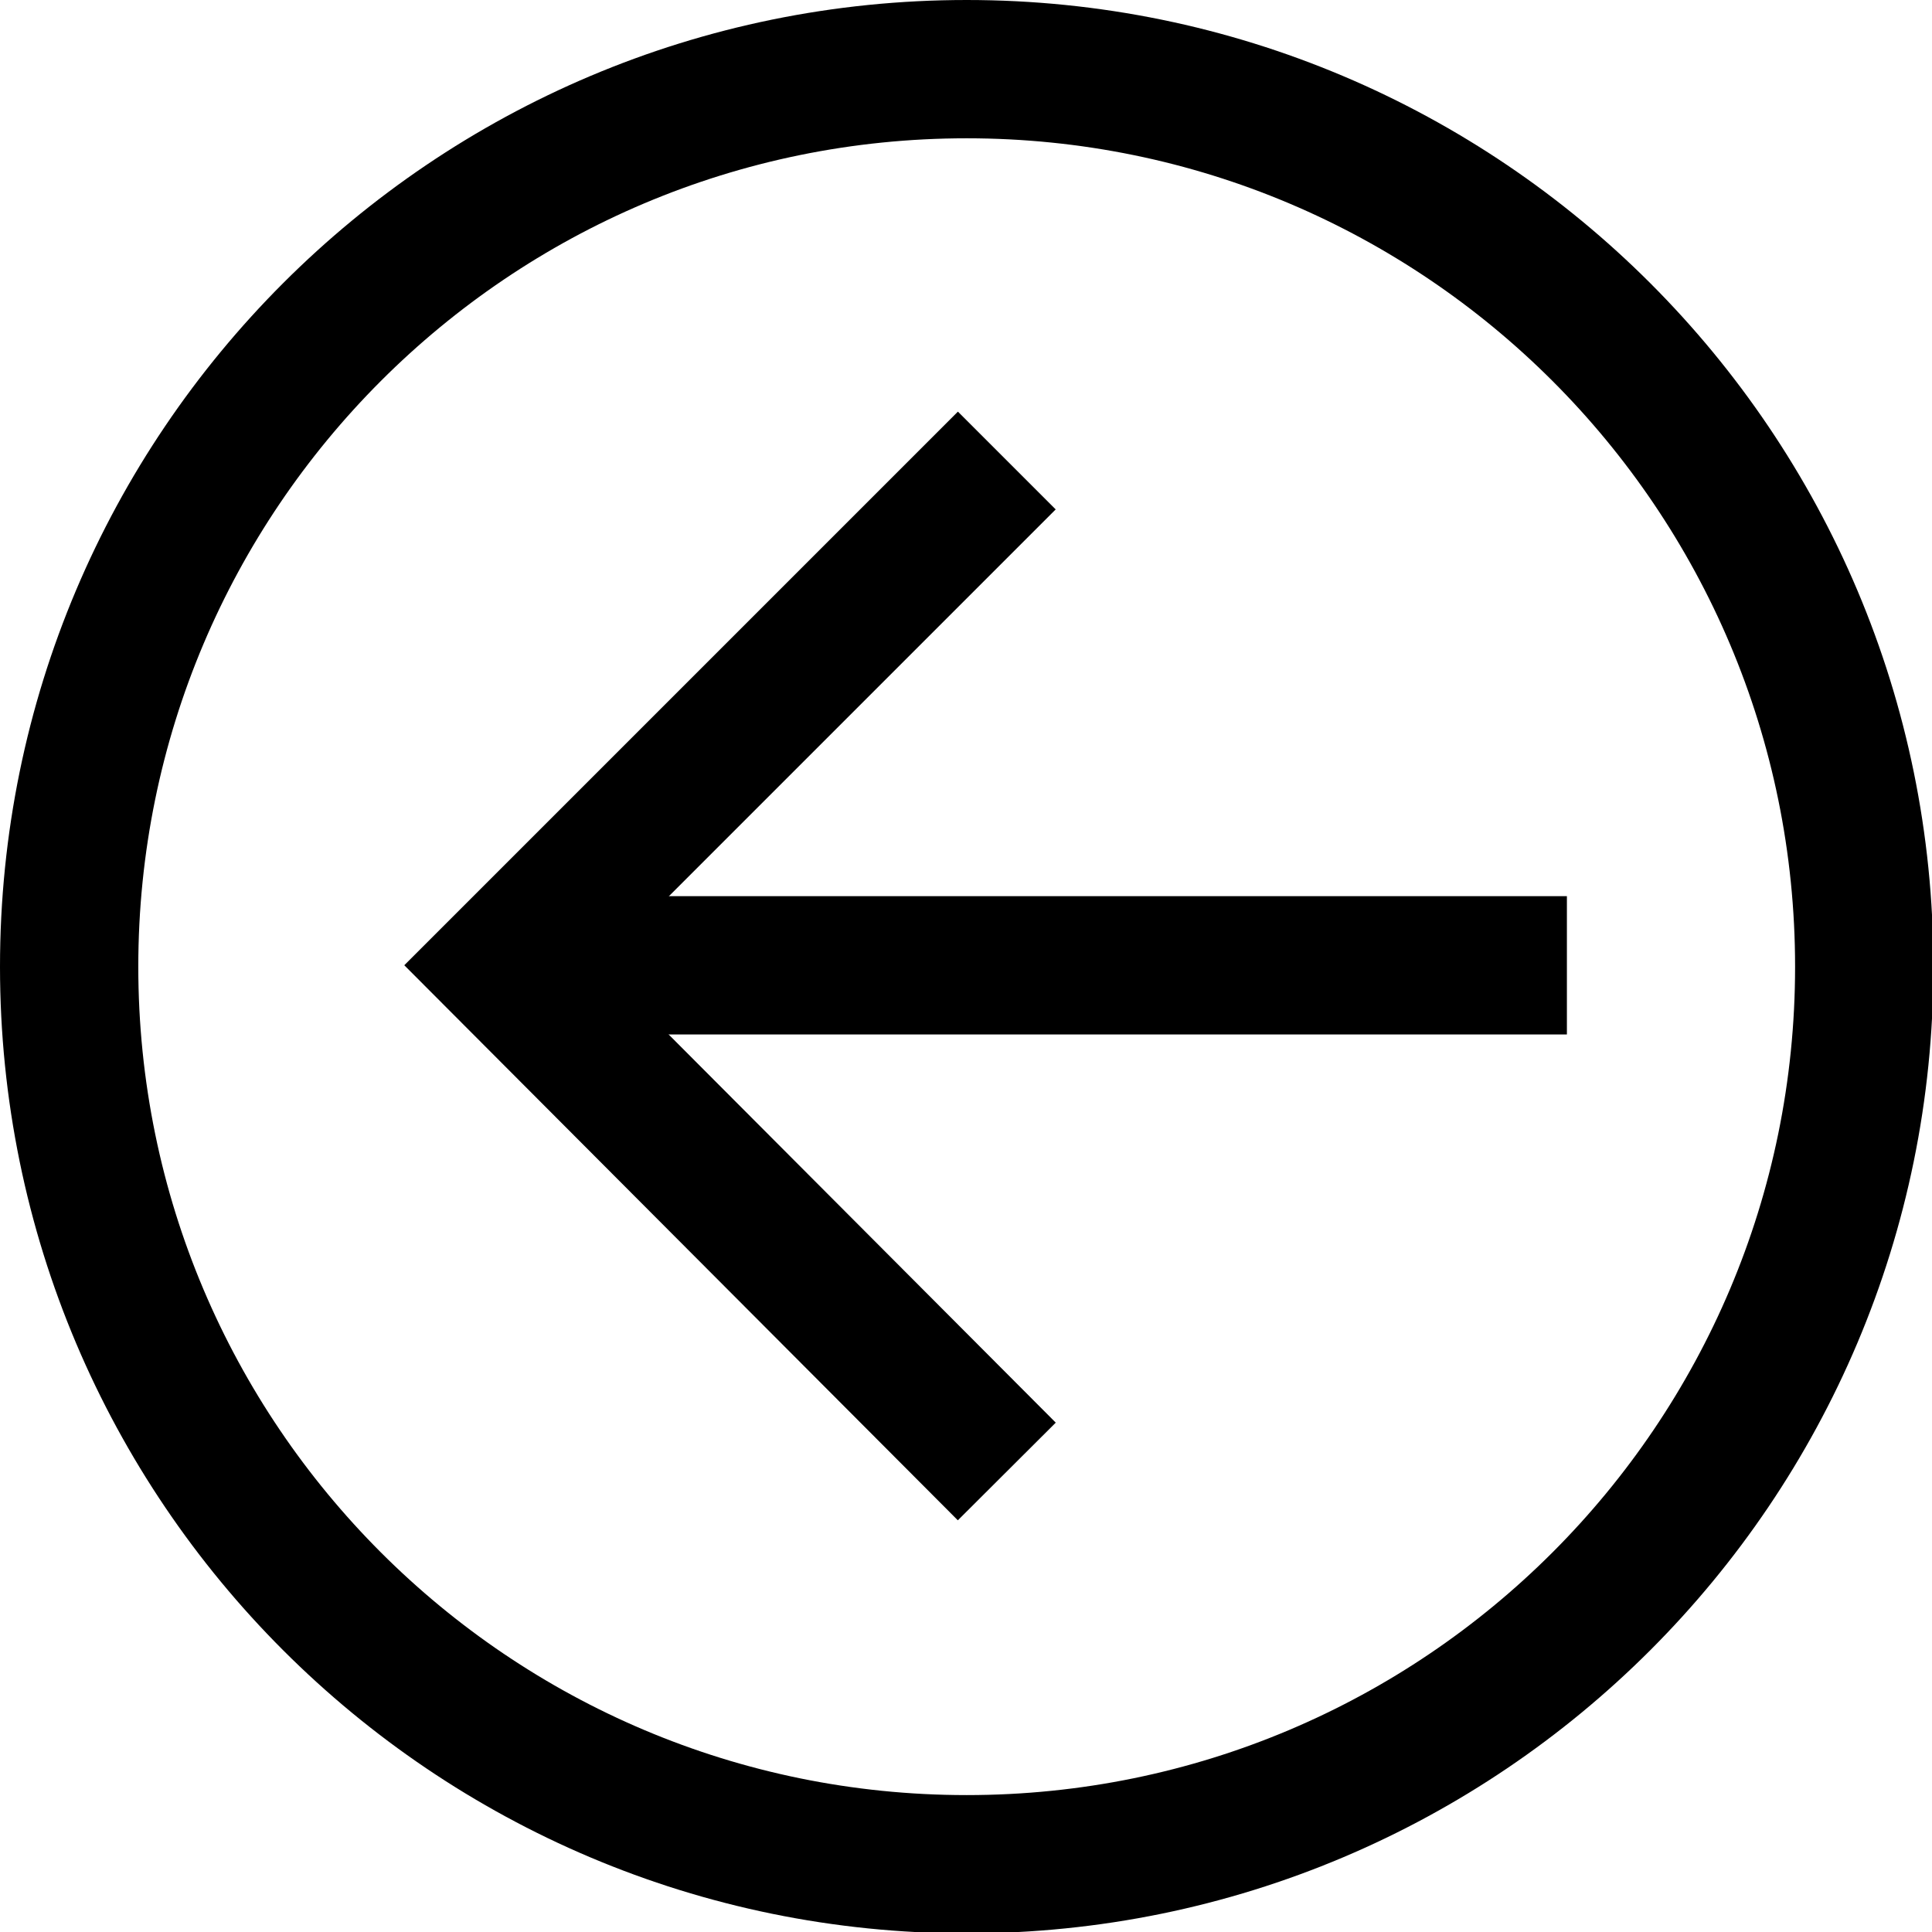
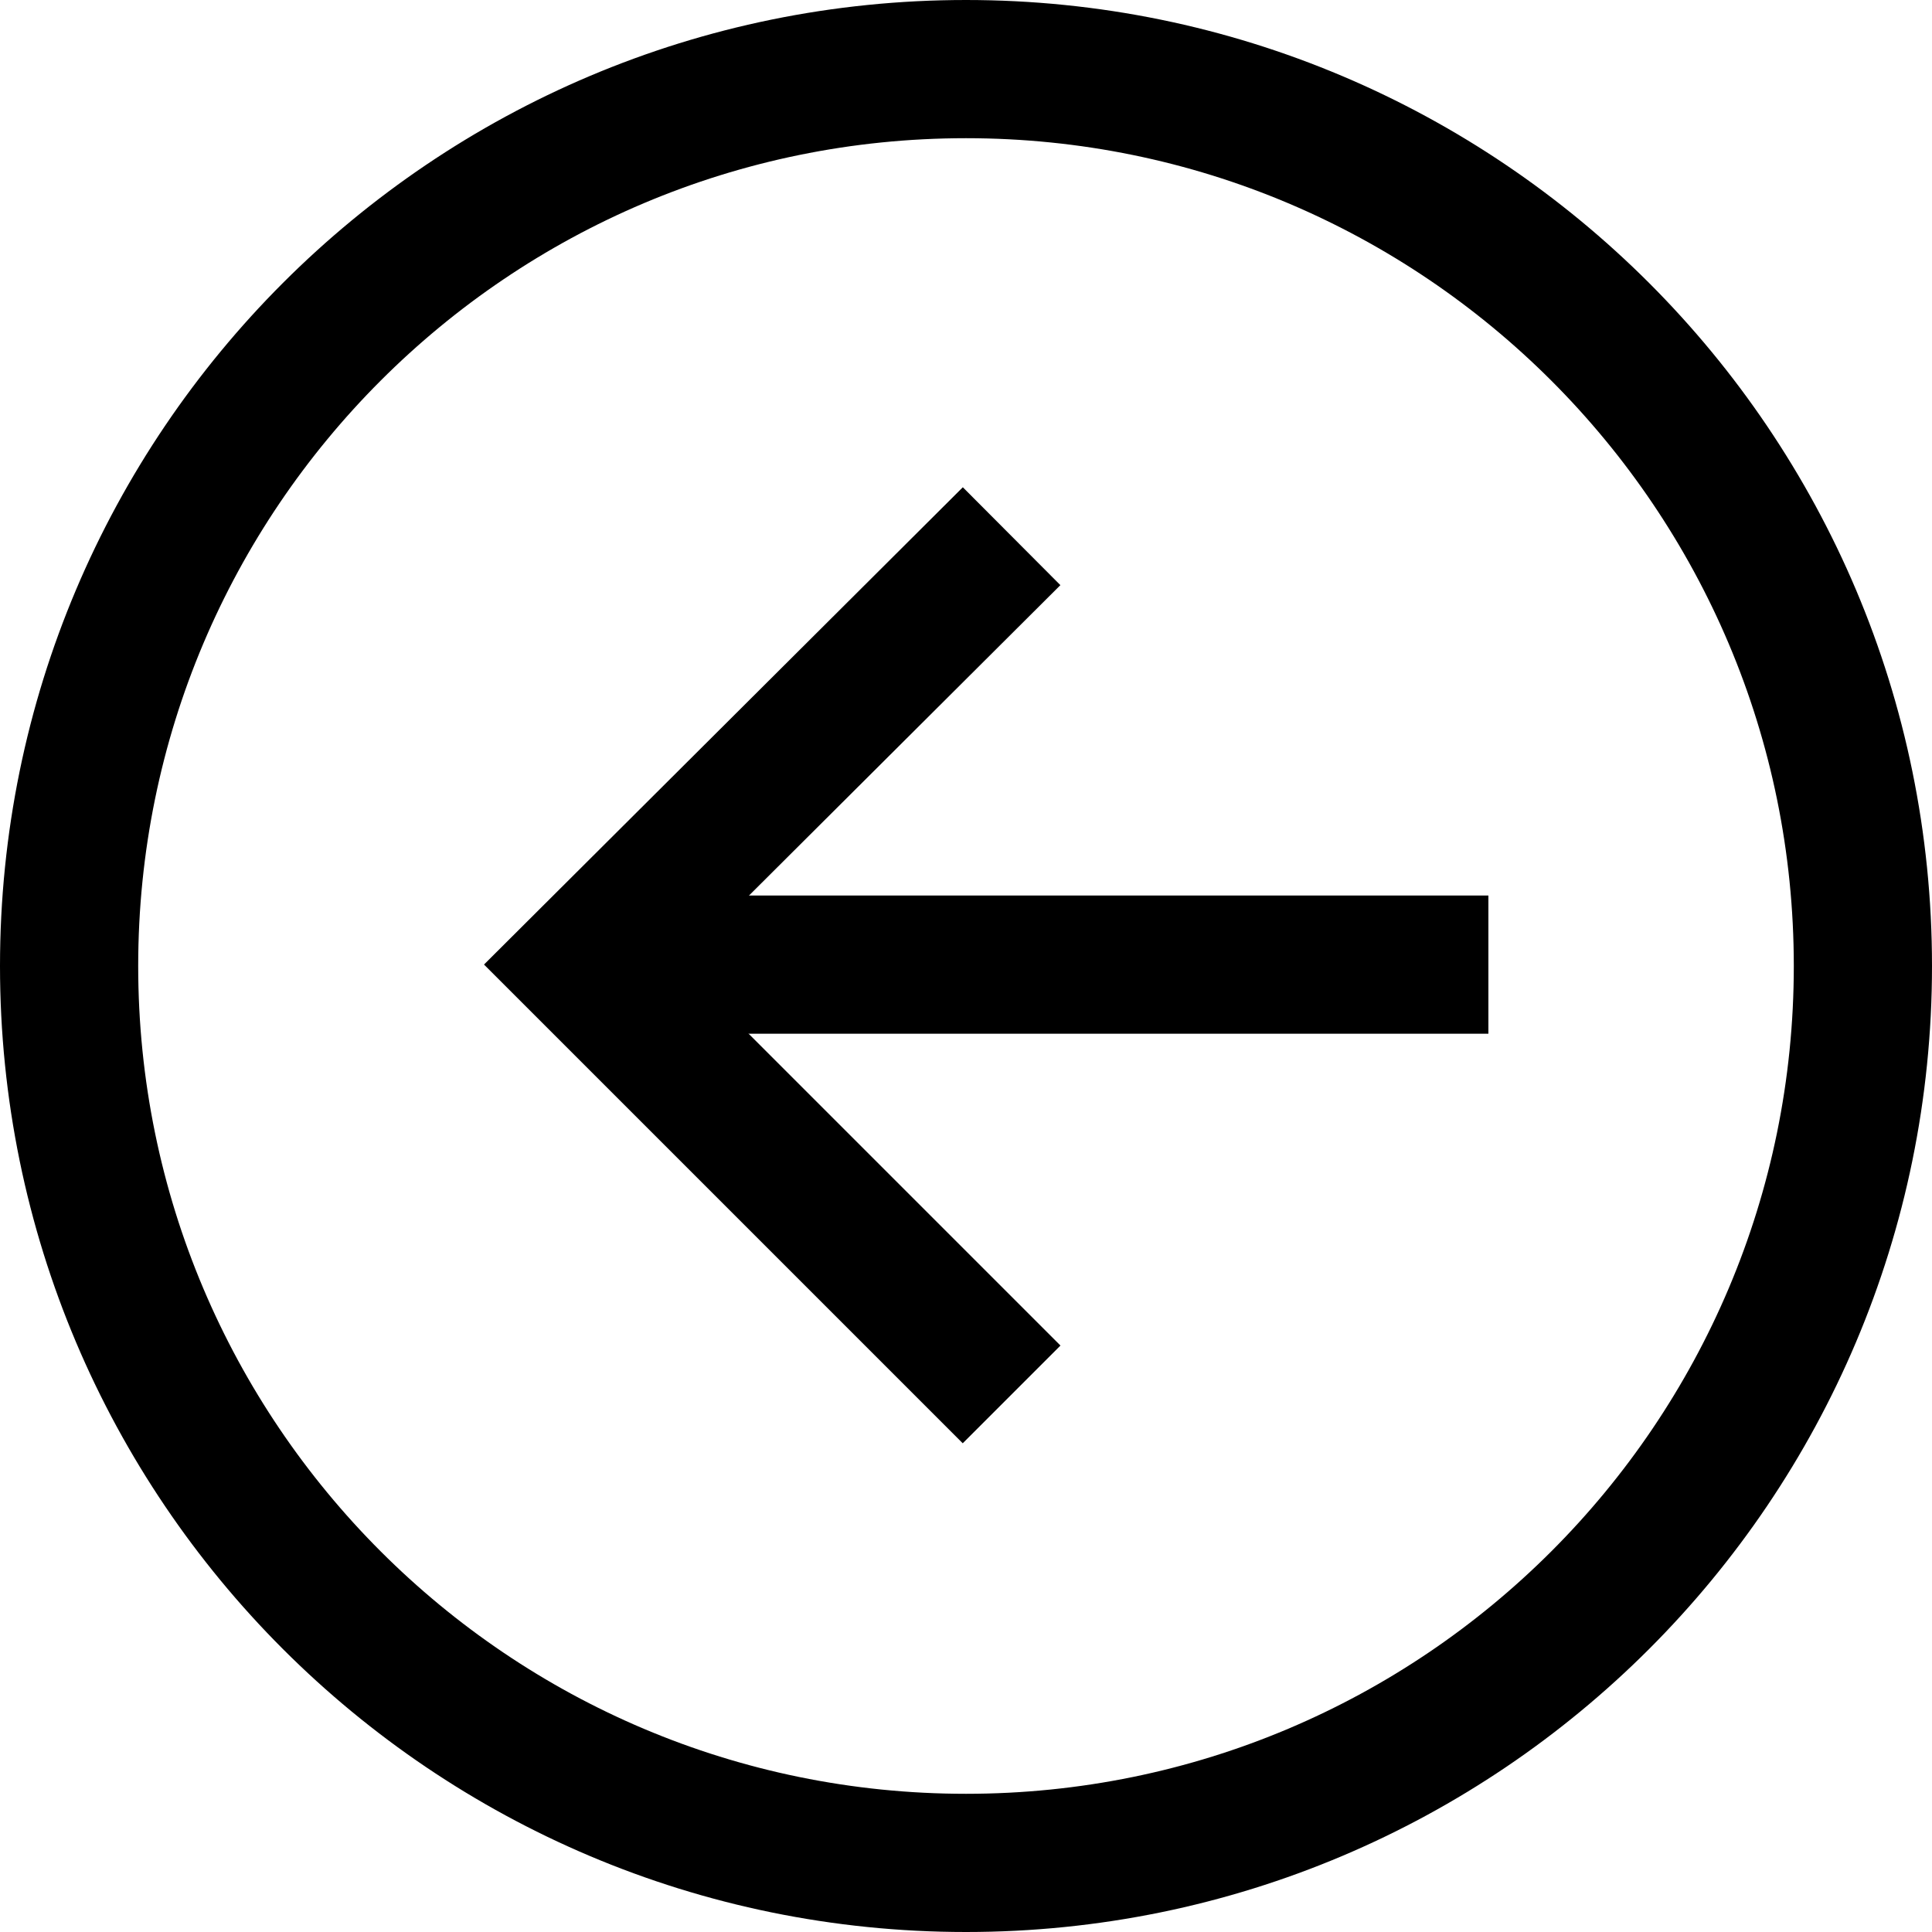
- <svg xmlns="http://www.w3.org/2000/svg" id="uuid-2e0ee270-96fa-4b14-b6df-cc4aabdbe123" width="13.97" height="13.97" viewBox="0 0 13.97 13.97">
-   <line x1="11.33" y1="6.98" x2="3.63" y2="6.98" fill="none" stroke="#000" stroke-miterlimit="10" />
-   <polyline points="7.28 3.33 3.63 6.98 7.28 10.64" fill="none" stroke="#000" stroke-miterlimit="10" />
-   <circle cx="6.99" cy="6.99" r="6.49" fill="none" stroke="#000" stroke-miterlimit="10" />
+ <svg xmlns="http://www.w3.org/2000/svg" id="Layer_1" data-name="Layer 1" viewBox="0 0 13.98 13.98">
+   <defs>
+     <style>
+       .cls-1 {
+         fill: none;
+         stroke: #000;
+         stroke-miterlimit: 10;
+       }
+     </style>
+   </defs>
+   <g>
+     <line class="cls-1" x1="10.77" y1="6.98" x2="4.21" y2="6.98" />
+     <polyline class="cls-1" points="7.32 3.88 4.21 6.98 7.32 10.09" />
+   </g>
+   <circle class="cls-1" cx="6.99" cy="6.99" r="6.49" />
</svg>
